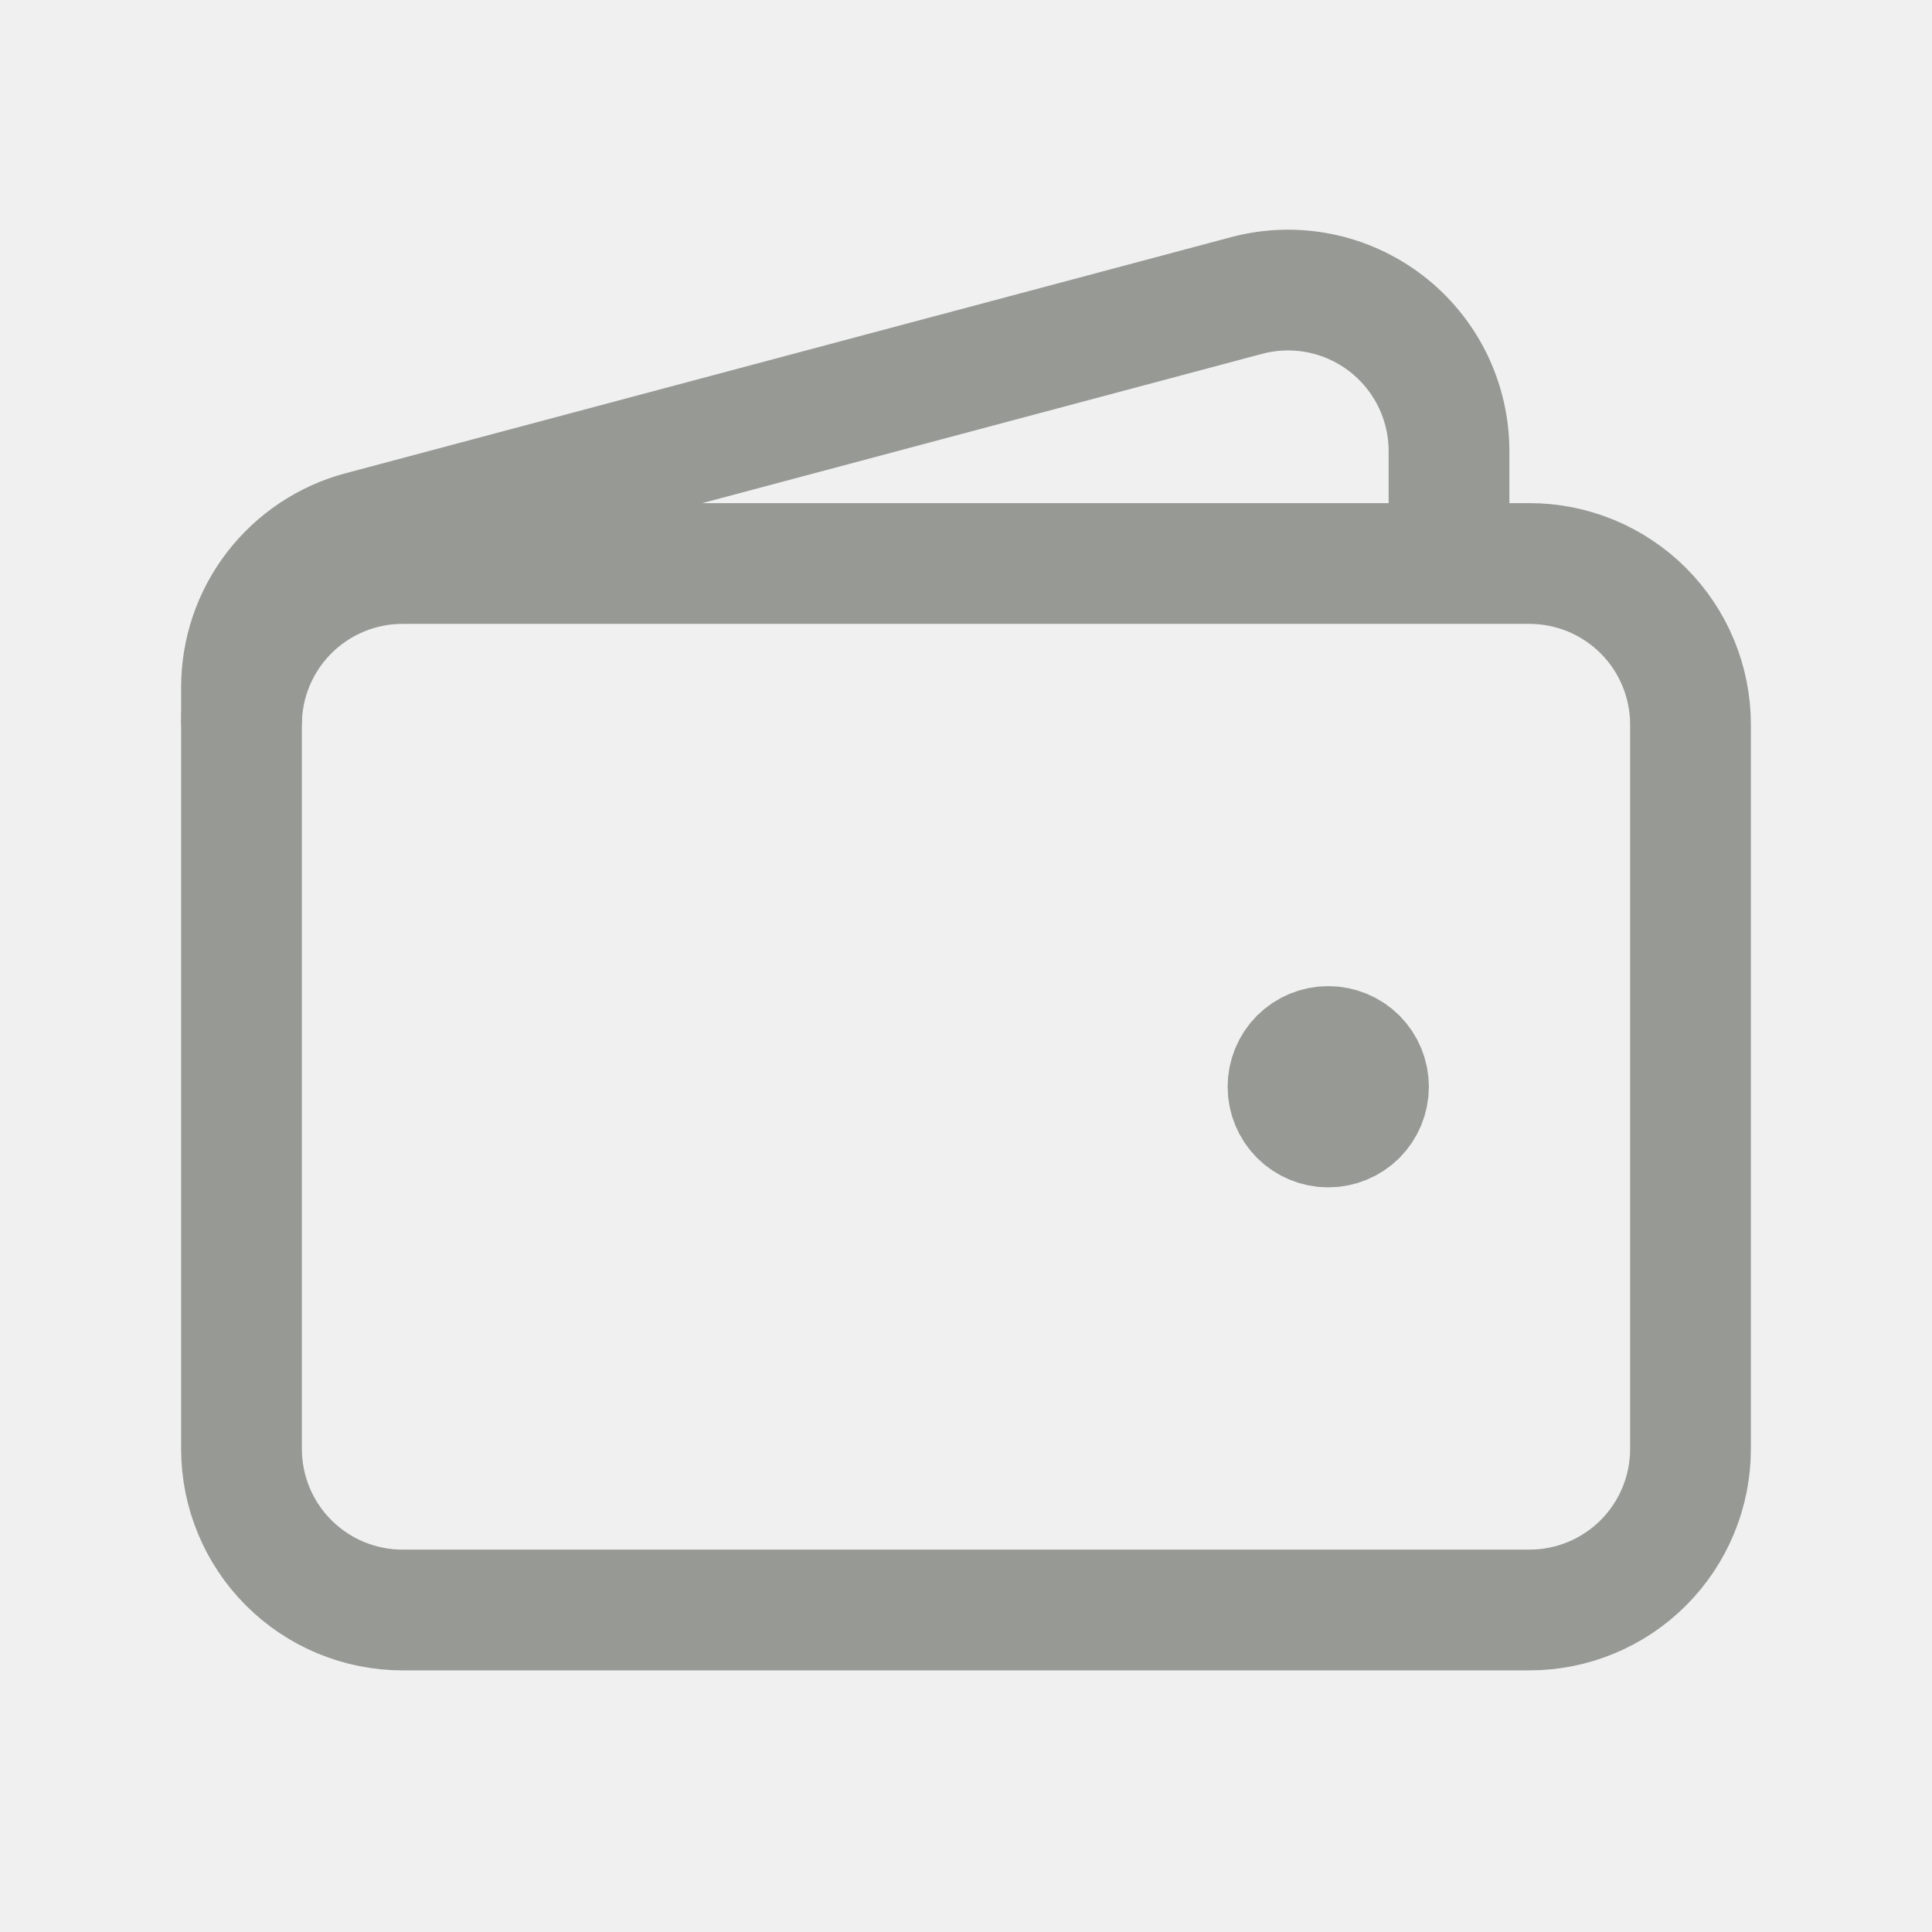
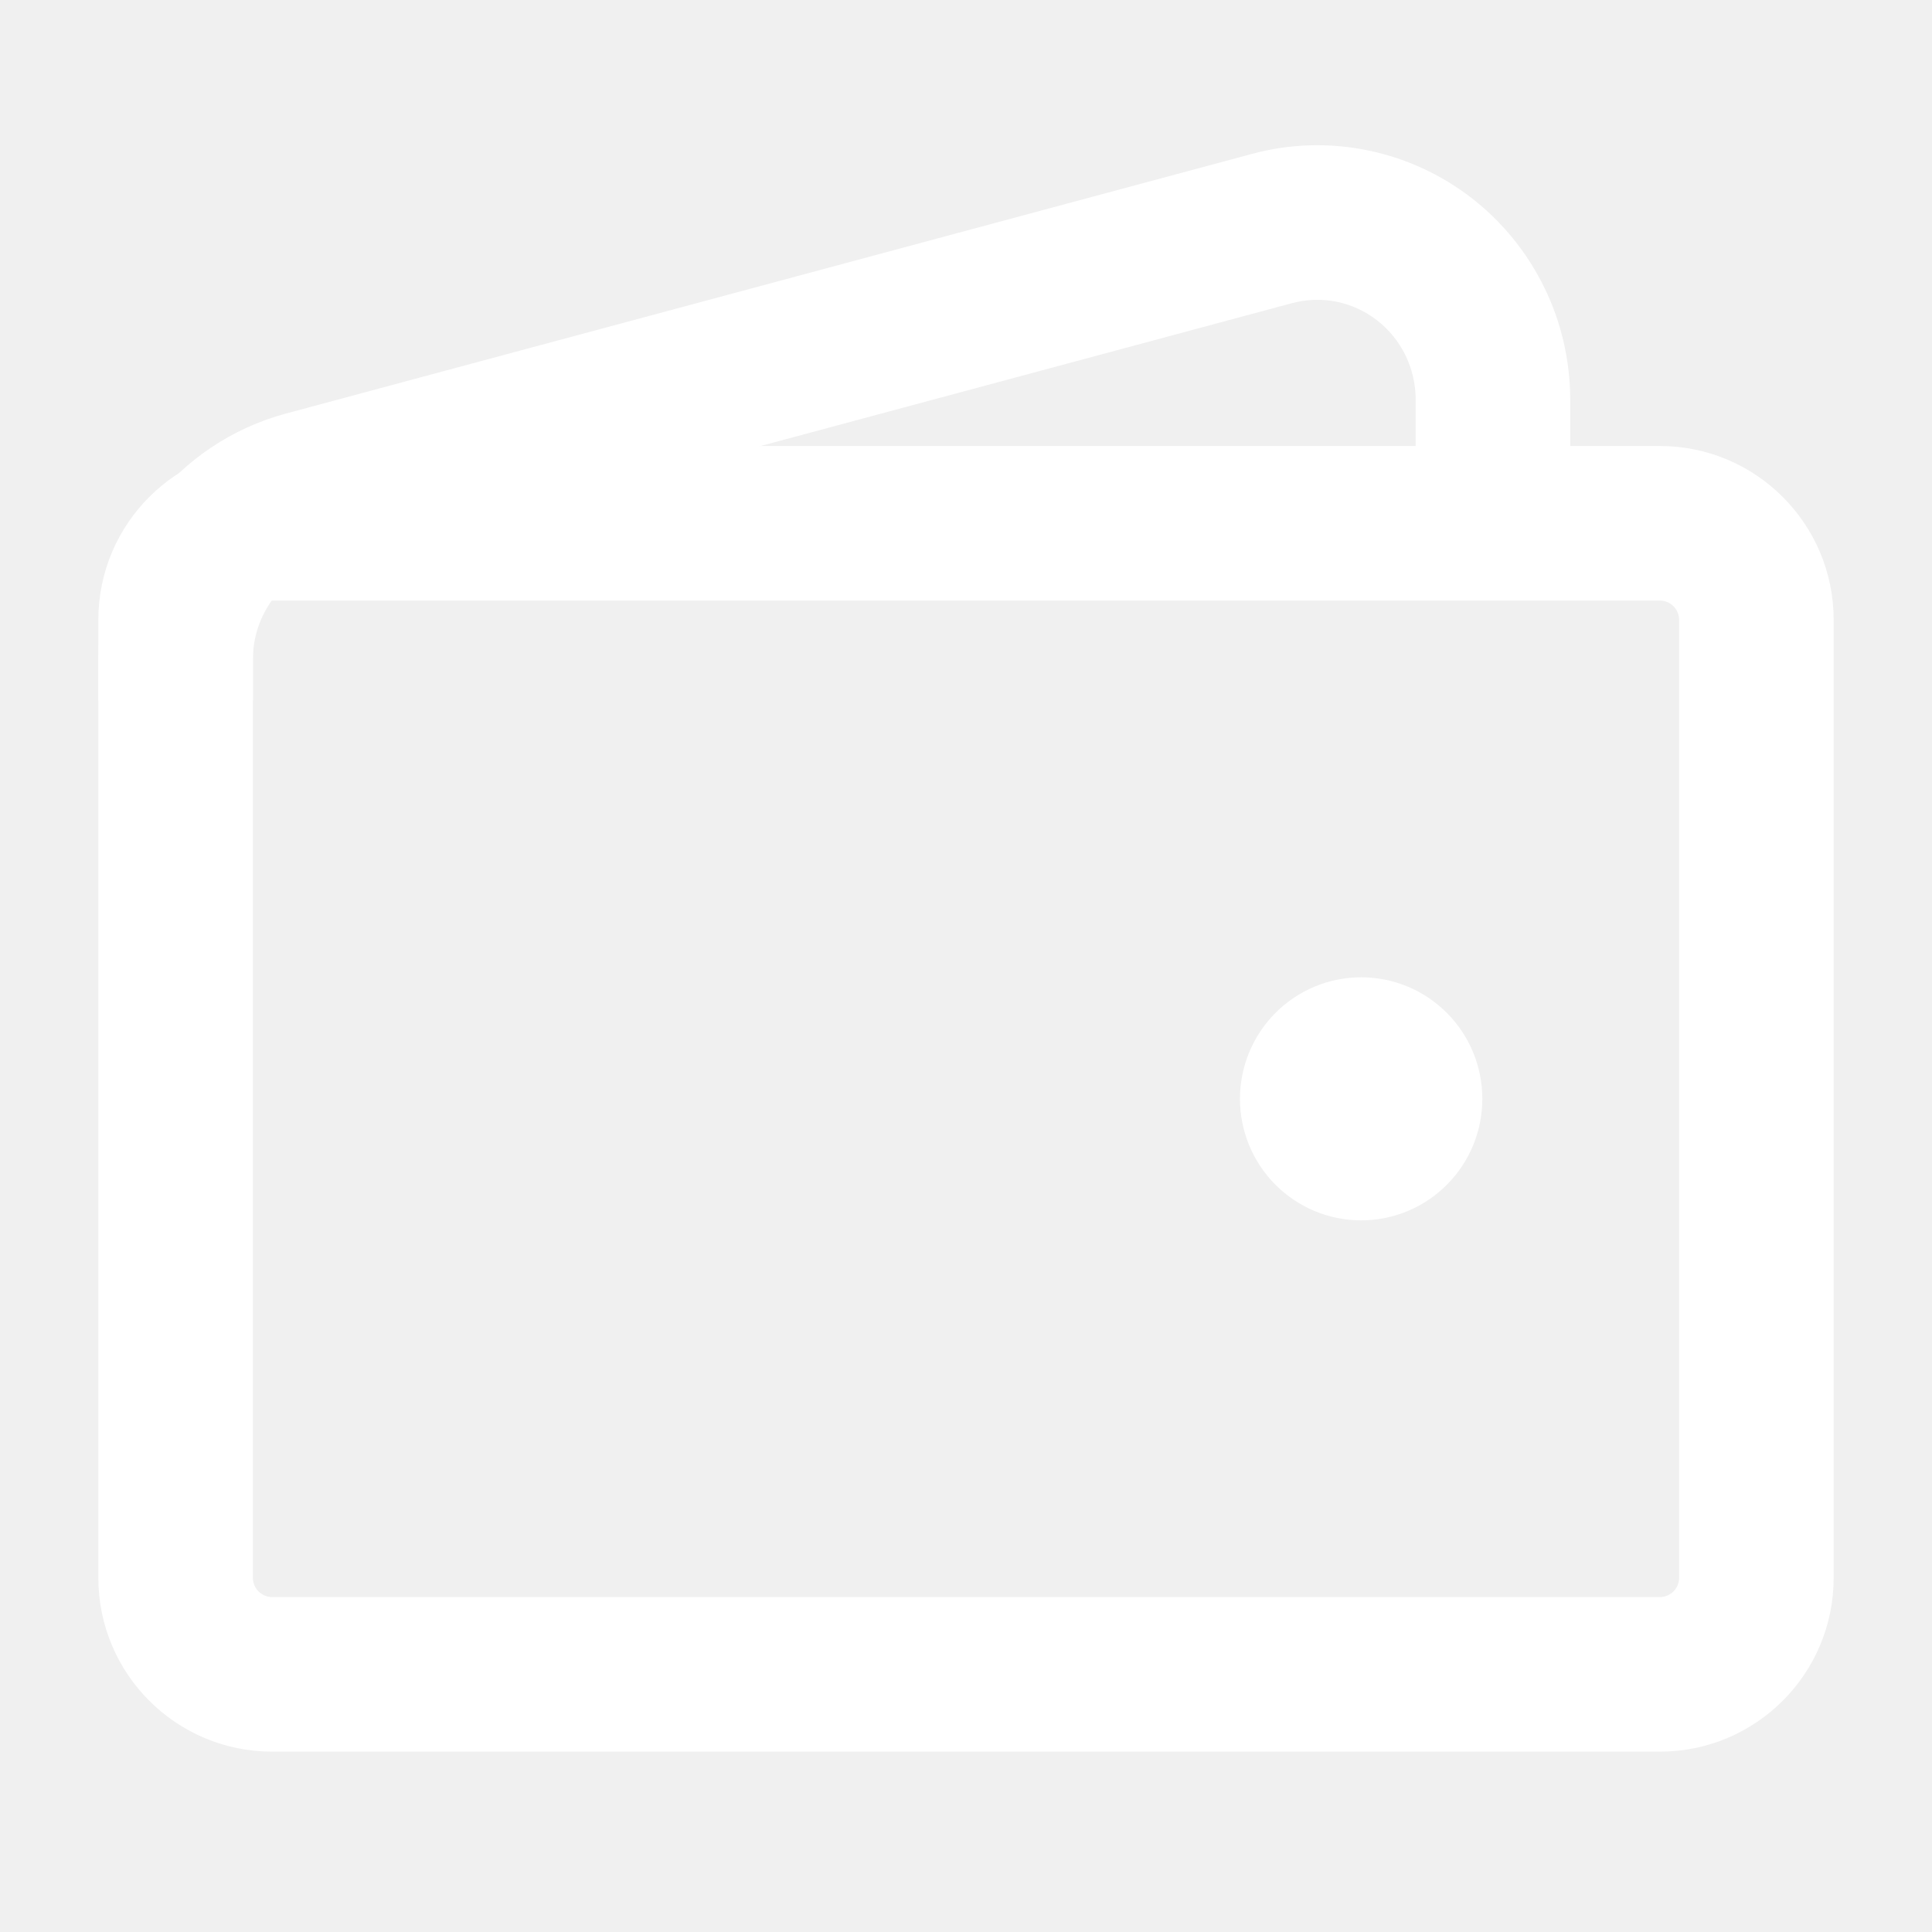
- <svg xmlns="http://www.w3.org/2000/svg" width="24" height="24" viewBox="0 0 24 24" fill="none">
-   <path d="M19 20H5C4.47 20 3.961 19.789 3.586 19.414C3.211 19.039 3 18.53 3 18V9C3 8.47 3.211 7.961 3.586 7.586C3.961 7.211 4.47 7 5 7H19C19.53 7 20.039 7.211 20.414 7.586C20.789 7.961 21 8.47 21 9V18C21 18.53 20.789 19.039 20.414 19.414C20.039 19.789 19.53 20 19 20Z" stroke="#979995" stroke-width="1.5" />
-   <path d="M16.5 14C16.367 14 16.24 13.947 16.146 13.854C16.053 13.76 16 13.633 16 13.5C16 13.367 16.053 13.24 16.146 13.146C16.24 13.053 16.367 13 16.5 13C16.633 13 16.76 13.053 16.854 13.146C16.947 13.24 17 13.367 17 13.5C17 13.633 16.947 13.76 16.854 13.854C16.76 13.947 16.633 14 16.5 14Z" fill="#979995" stroke="#979995" stroke-width="1.5" stroke-linecap="round" stroke-linejoin="round" />
-   <path d="M18 7V5.603C18 5.296 17.929 4.994 17.794 4.719C17.658 4.444 17.461 4.204 17.218 4.017C16.975 3.831 16.693 3.702 16.392 3.642C16.091 3.582 15.781 3.592 15.485 3.671L4.485 6.604C4.059 6.717 3.683 6.969 3.414 7.318C3.145 7.668 3 8.096 3 8.537V9" stroke="#979995" stroke-width="1.5" />
+ <svg xmlns="http://www.w3.org/2000/svg" width="20" height="20" viewBox="0 0 20 20" fill="none">
+   <path d="M14.091 11.834C13.97 11.834 13.855 11.785 13.77 11.699C13.684 11.614 13.636 11.497 13.636 11.375C13.636 11.254 13.684 11.137 13.77 11.051C13.855 10.965 13.97 10.917 14.091 10.917C14.211 10.917 14.327 10.965 14.412 11.051C14.498 11.137 14.545 11.254 14.545 11.375C14.545 11.497 14.498 11.614 14.412 11.699C14.327 11.785 14.211 11.834 14.091 11.834Z" fill="white" />
+   <path fill-rule="evenodd" clip-rule="evenodd" d="M14.332 11.62C14.334 11.618 14.336 11.616 14.338 11.614C14.402 11.55 14.436 11.463 14.436 11.375C14.436 11.287 14.402 11.2 14.338 11.136C14.336 11.134 14.334 11.132 14.332 11.13C14.268 11.069 14.182 11.033 14.091 11.033C14 11.033 13.914 11.069 13.85 11.13C13.848 11.132 13.846 11.134 13.844 11.136C13.78 11.2 13.745 11.287 13.745 11.375C13.745 11.463 13.78 11.55 13.844 11.614C13.846 11.616 13.848 11.618 13.85 11.62C13.914 11.681 14 11.717 14.091 11.717C14.182 11.717 14.268 11.681 14.332 11.62ZM13.201 10.488C13.436 10.251 13.756 10.117 14.091 10.117C14.426 10.117 14.746 10.251 14.98 10.488C15.215 10.724 15.345 11.043 15.345 11.375C15.345 11.707 15.215 12.026 14.98 12.262C14.746 12.499 14.426 12.633 14.091 12.633C13.756 12.633 13.436 12.499 13.201 12.262C12.967 12.026 12.836 11.707 12.836 11.375C12.836 11.043 12.967 10.724 13.201 10.488Z" fill="white" />
+   <path fill-rule="evenodd" clip-rule="evenodd" d="M12.961 1.593C13.349 1.488 13.756 1.475 14.151 1.555C14.545 1.634 14.916 1.804 15.234 2.05C15.552 2.297 15.809 2.613 15.986 2.975C16.163 3.336 16.254 3.734 16.255 4.136V5.417H14.655V4.136C14.655 4.136 14.655 4.137 14.655 4.136C14.655 3.977 14.618 3.82 14.549 3.677C14.479 3.535 14.378 3.411 14.254 3.315C14.13 3.219 13.987 3.154 13.835 3.123C13.683 3.093 13.526 3.098 13.376 3.138C13.376 3.138 13.376 3.138 13.376 3.138L3.376 5.826C3.16 5.884 2.968 6.013 2.831 6.193C2.693 6.374 2.618 6.596 2.618 6.826V7.25H1.018V6.826C1.018 6.826 1.018 6.826 1.018 6.826C1.018 6.247 1.208 5.684 1.558 5.224C1.909 4.763 2.402 4.431 2.96 4.281C2.96 4.281 2.961 4.281 2.96 4.281L12.961 1.593Z" fill="white" />
+   <path fill-rule="evenodd" clip-rule="evenodd" d="M1.018 6.417C1.018 5.423 1.824 4.617 2.818 4.617H17.182C18.176 4.617 18.982 5.423 18.982 6.417V16.333C18.982 17.328 18.176 18.133 17.182 18.133H2.818C1.824 18.133 1.018 17.328 1.018 16.333V6.417ZM2.818 6.217C2.708 6.217 2.618 6.306 2.618 6.417V16.333C2.618 16.444 2.708 16.533 2.818 16.533H17.182C17.292 16.533 17.382 16.444 17.382 16.333V6.417C17.382 6.306 17.292 6.217 17.182 6.217H2.818Z" fill="white" />
</svg>
